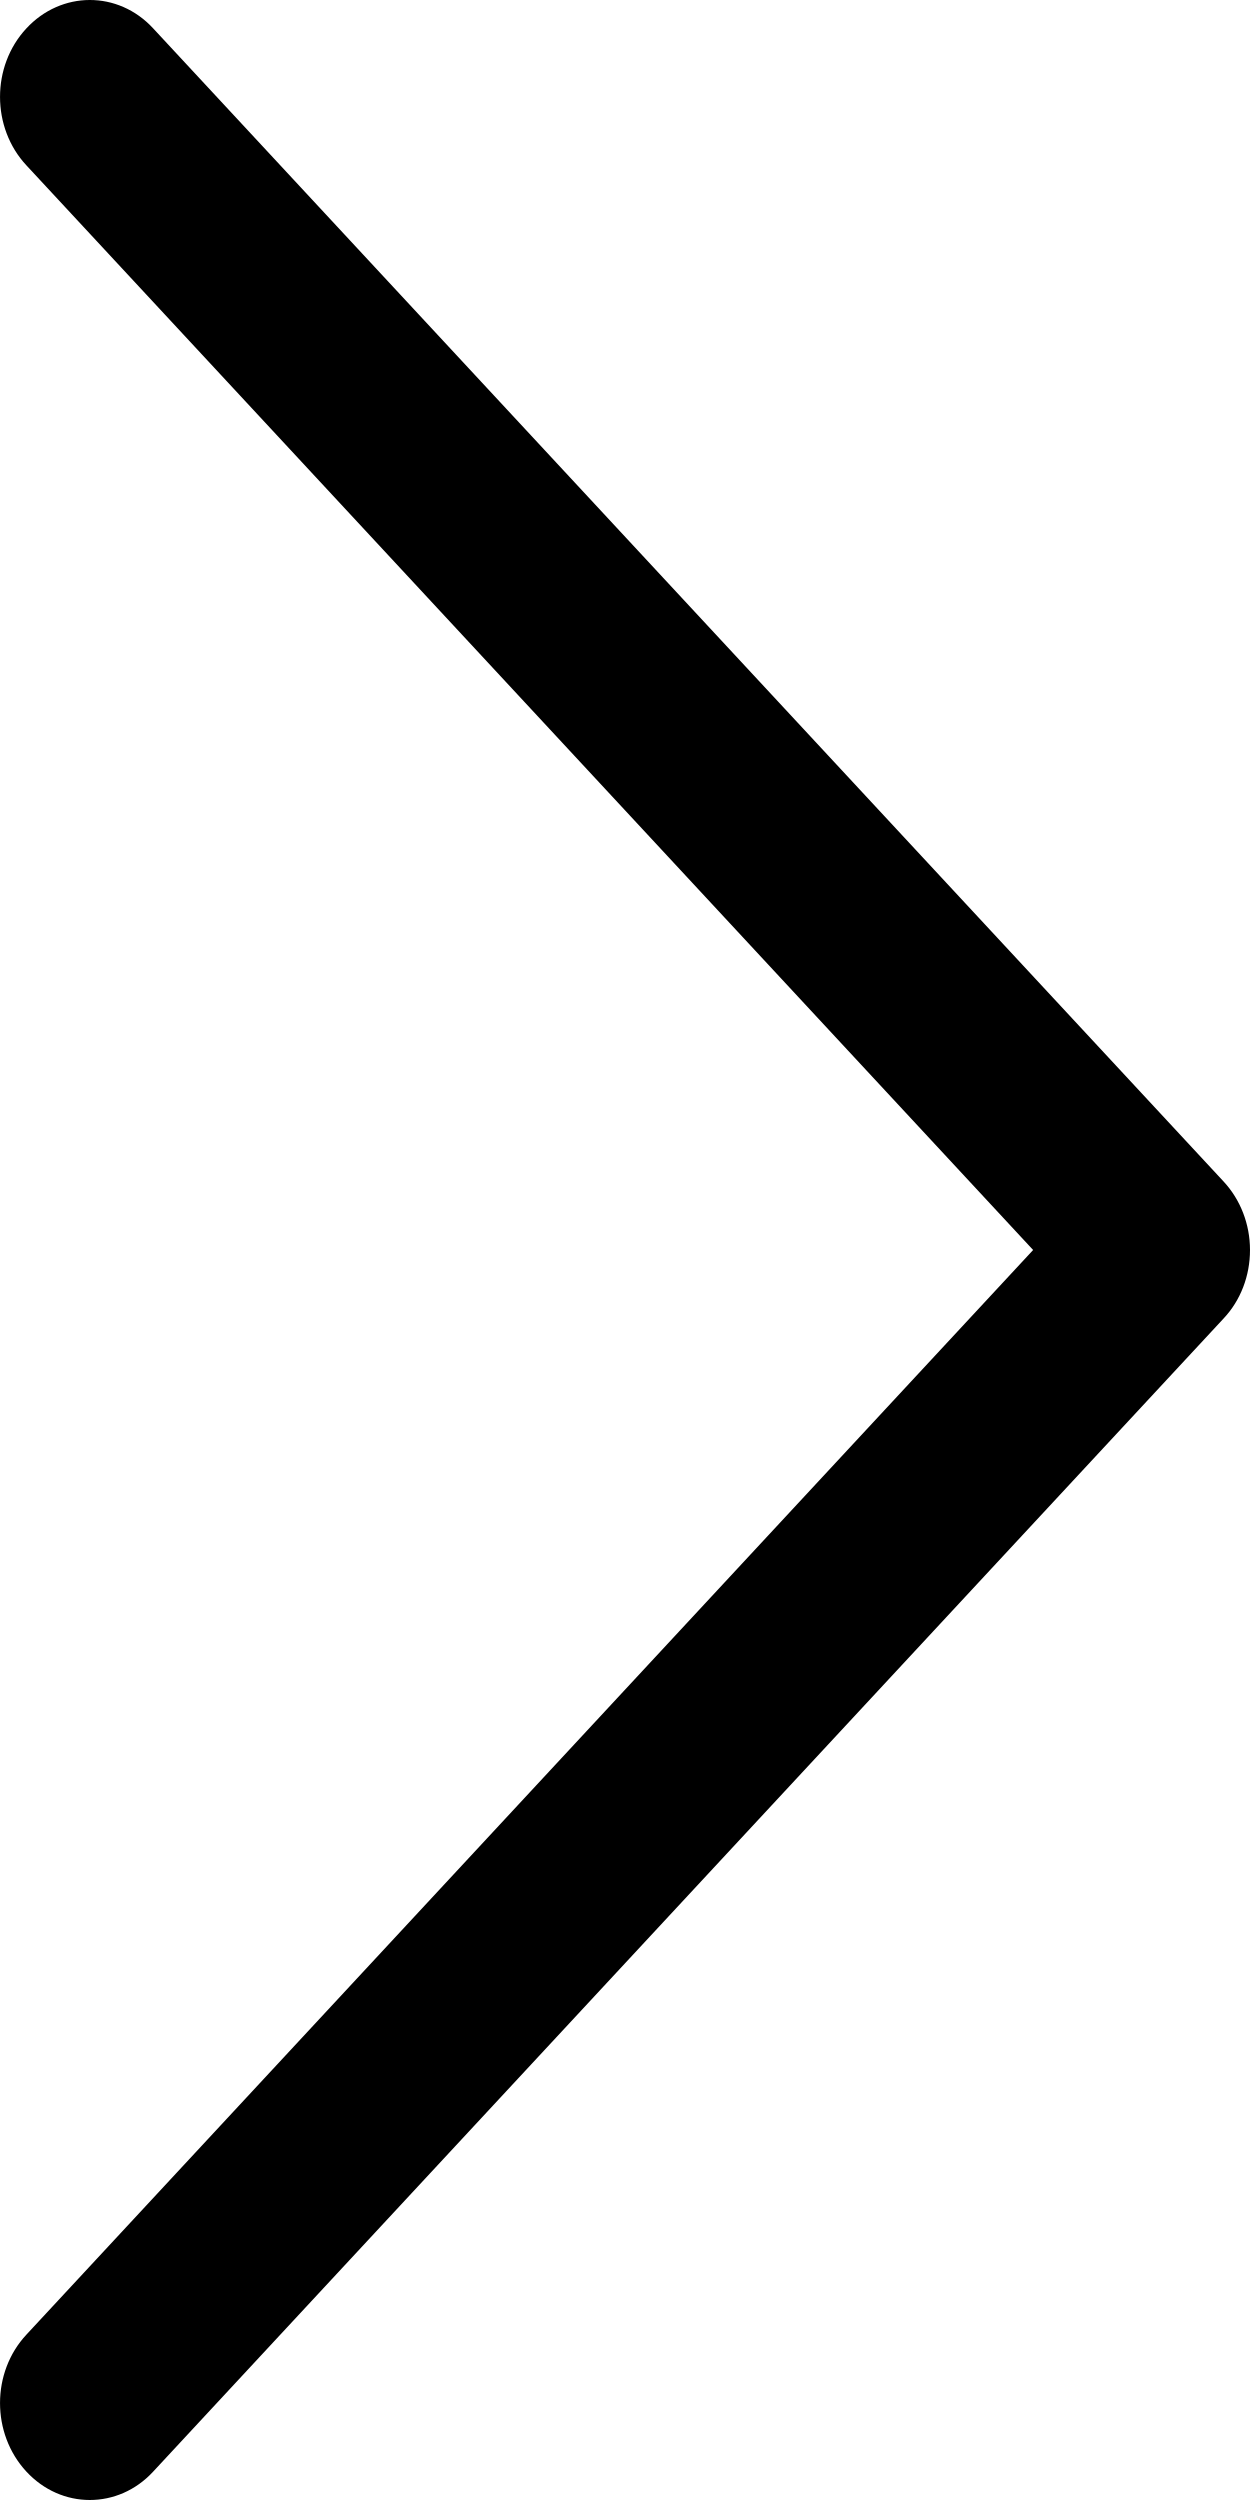
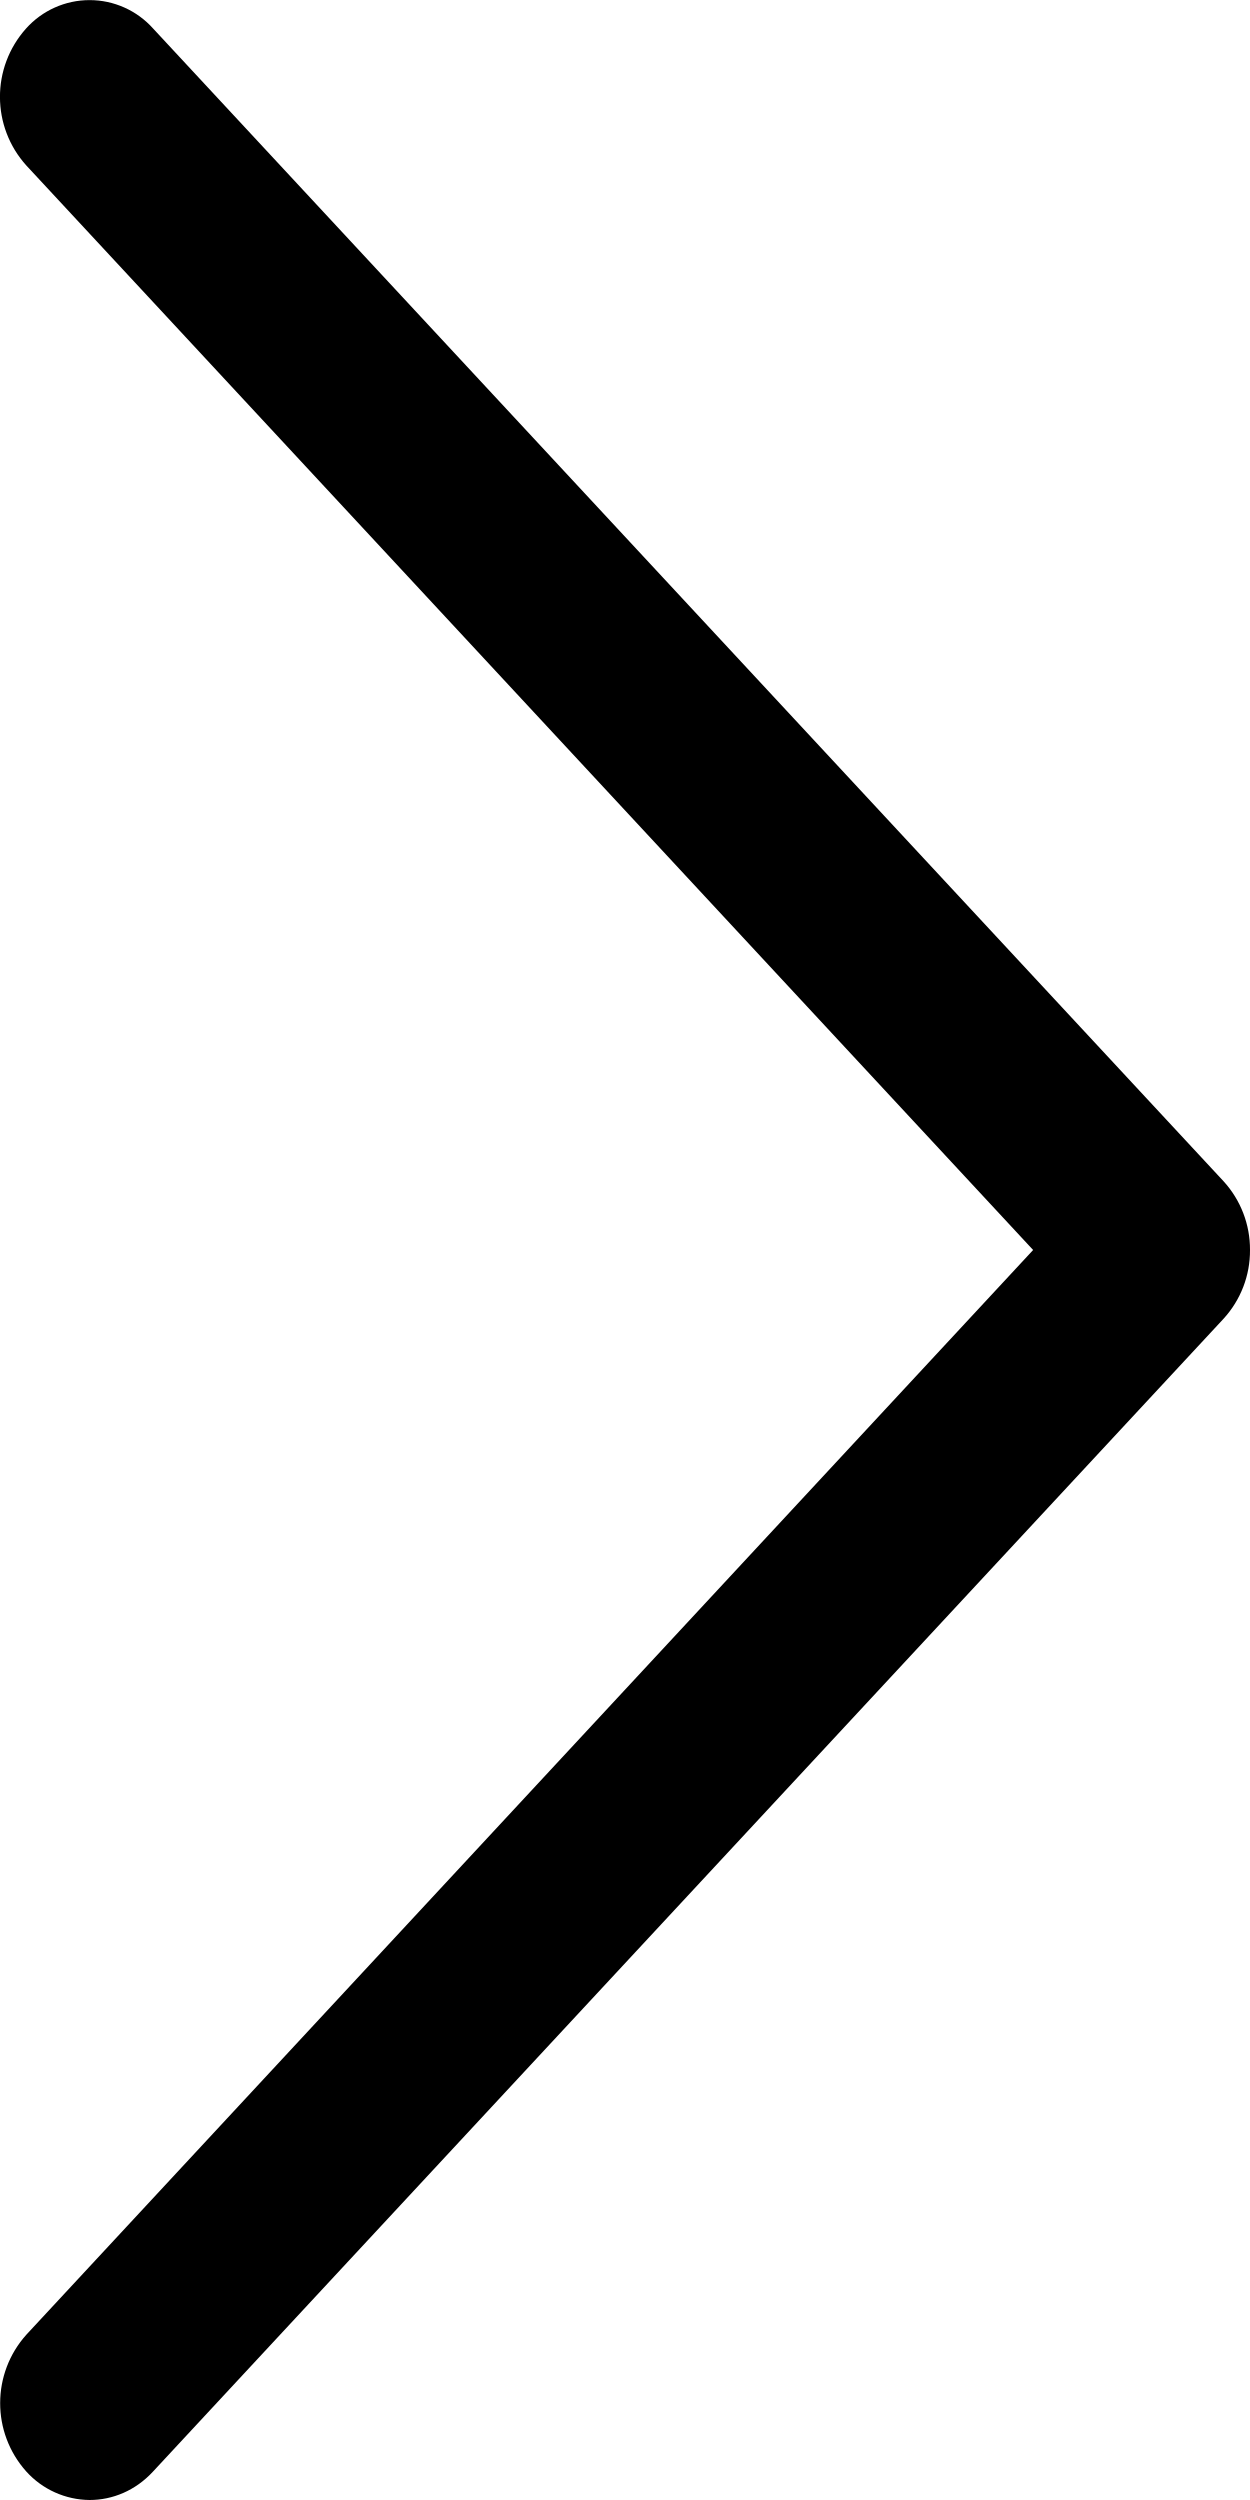
- <svg xmlns="http://www.w3.org/2000/svg" width="6" height="12" viewBox="0 0 6 12" fill="none">
-   <path d="M5.873 5.671L0.735 0.136C0.567 -0.046 0.294 -0.045 0.126 0.137C-0.042 0.318 -0.042 0.613 0.127 0.794L4.959 6L0.127 11.206C-0.042 11.387 -0.042 11.681 0.126 11.863C0.21 11.954 0.32 12 0.431 12C0.541 12 0.651 11.955 0.735 11.864L5.873 6.329C5.955 6.242 6 6.124 6 6C6 5.876 5.954 5.758 5.873 5.671Z" fill="black" />
+ <svg xmlns="http://www.w3.org/2000/svg" width="6" height="12" fill="none">
+   <path d="M5.873 5.67L.735.137a.409.409 0 00-.61 0 .492.492 0 00.002.658L4.959 6 .127 11.206a.492.492 0 00-.001.657A.414.414 0 00.43 12c.11 0 .22-.045.304-.136L5.873 6.33A.484.484 0 006 6a.485.485 0 00-.127-.33z" fill="#000" />
</svg>
